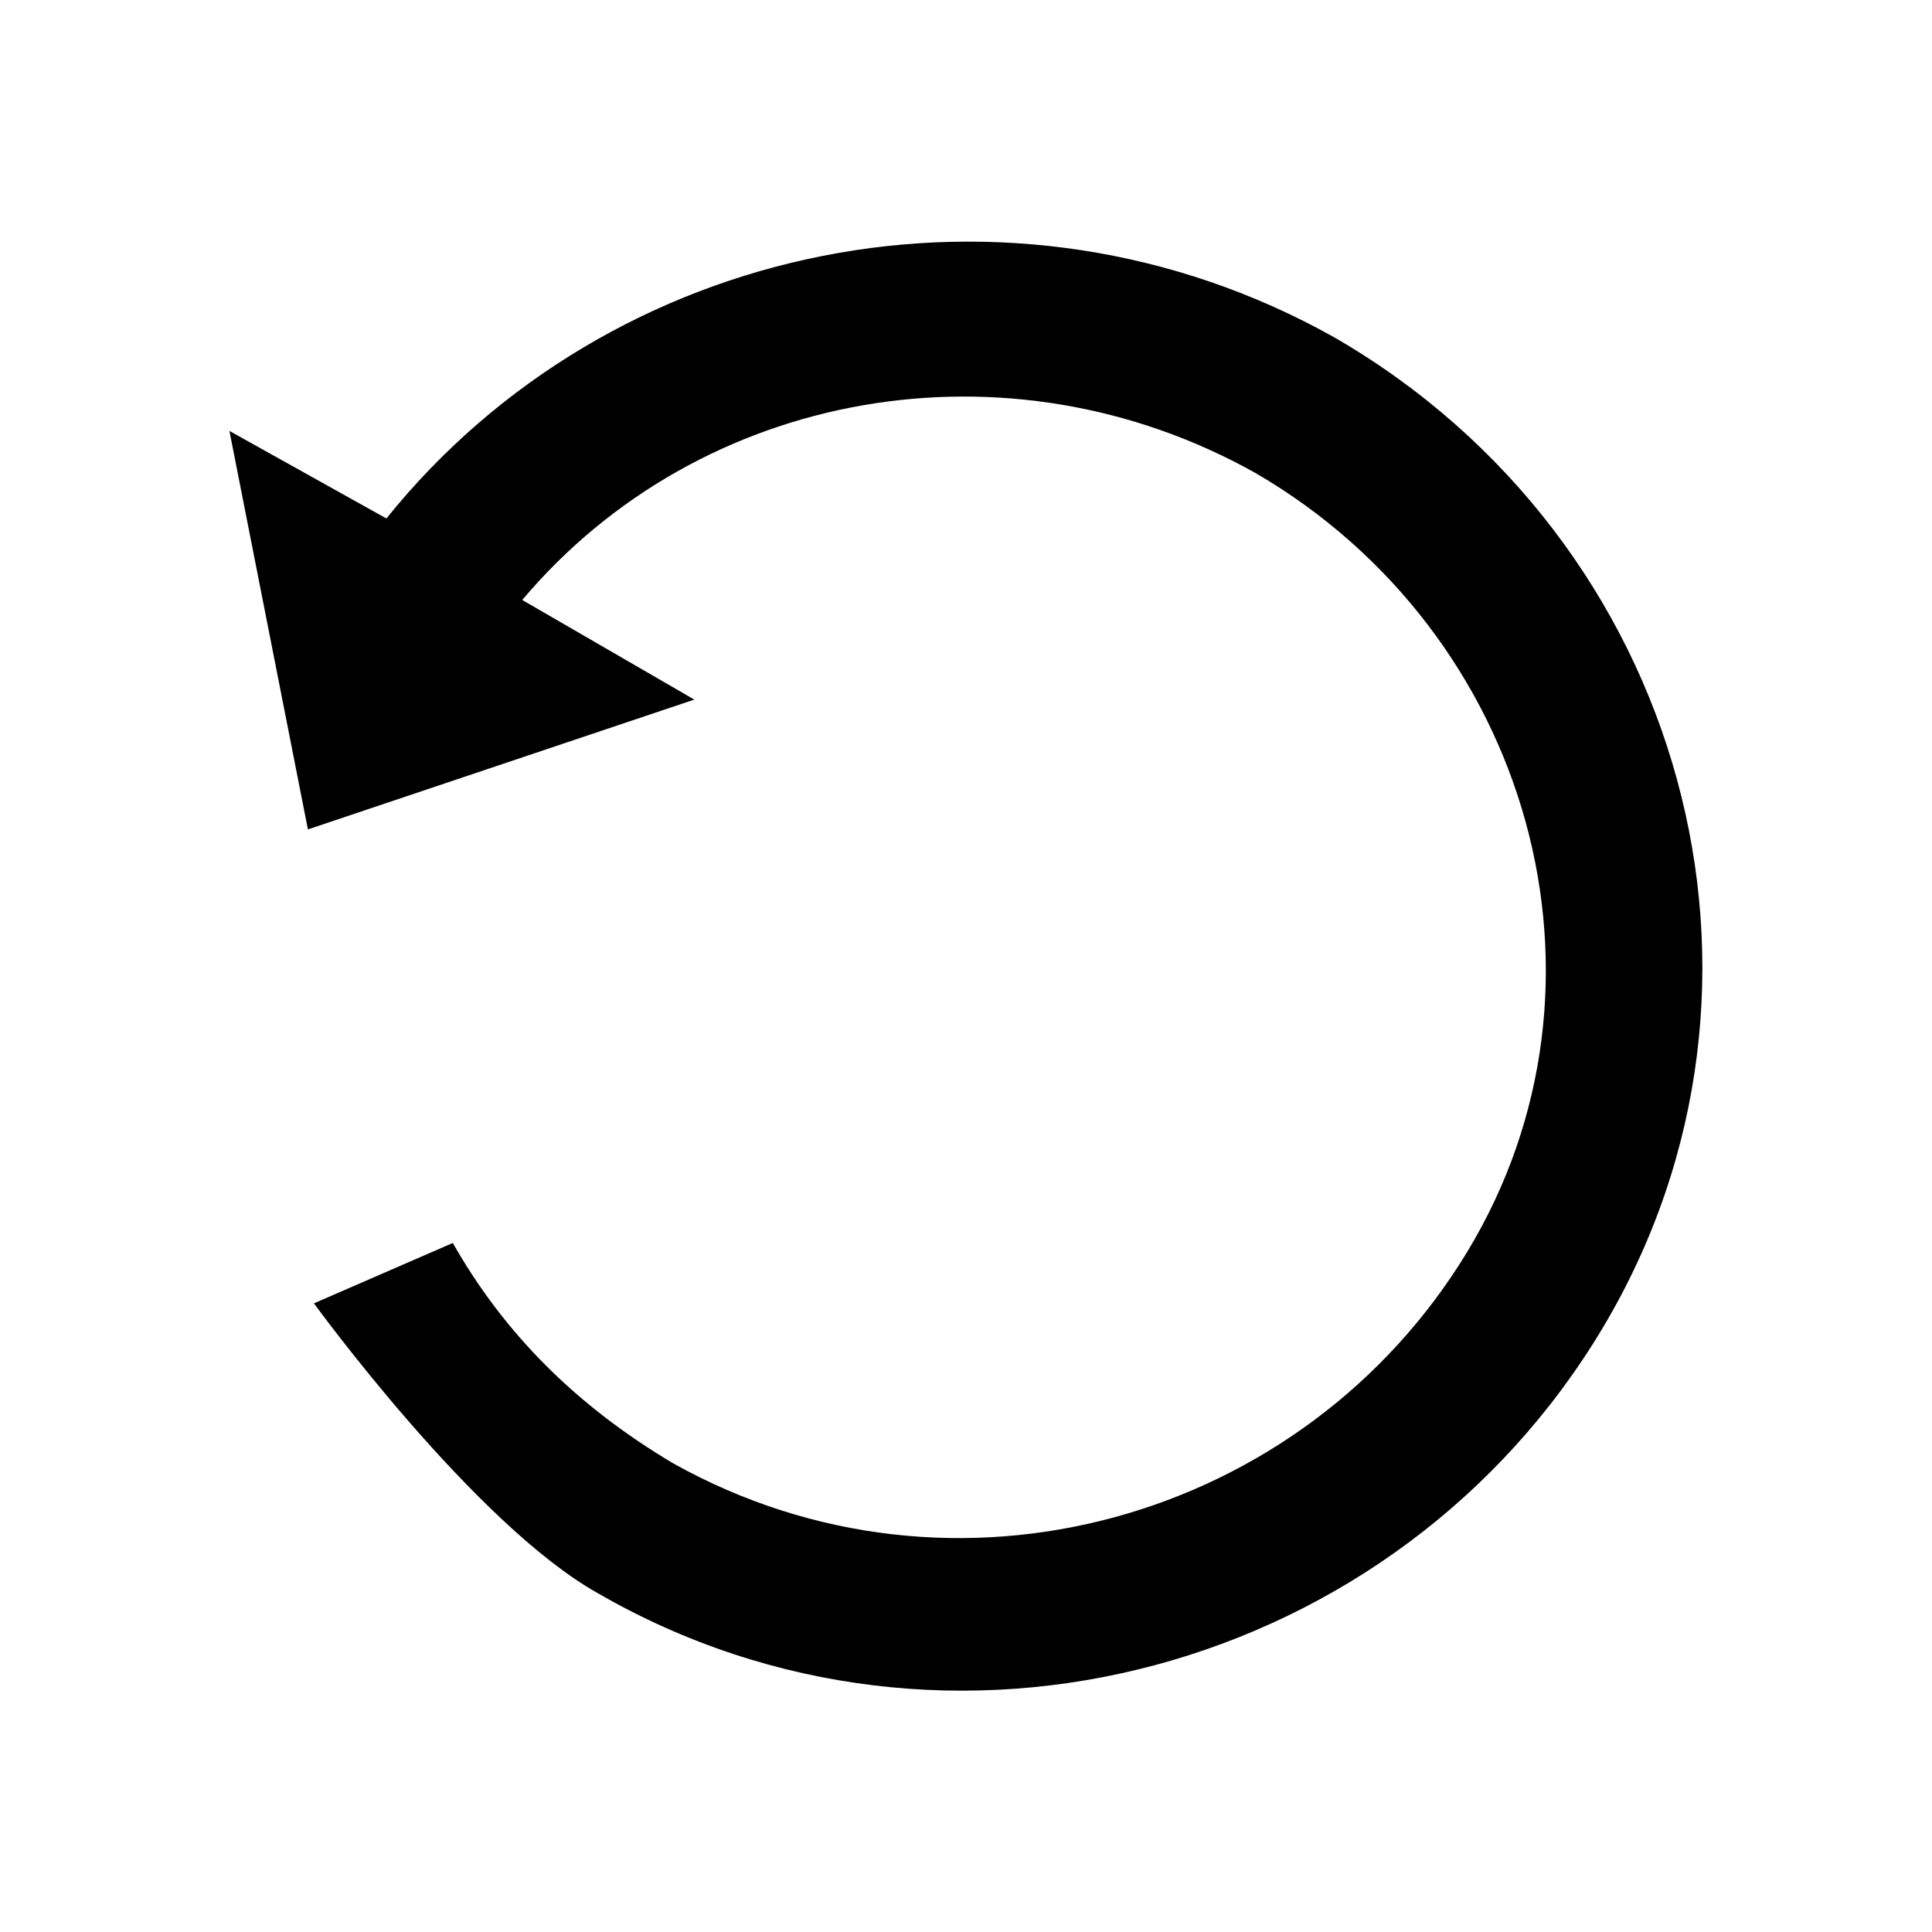
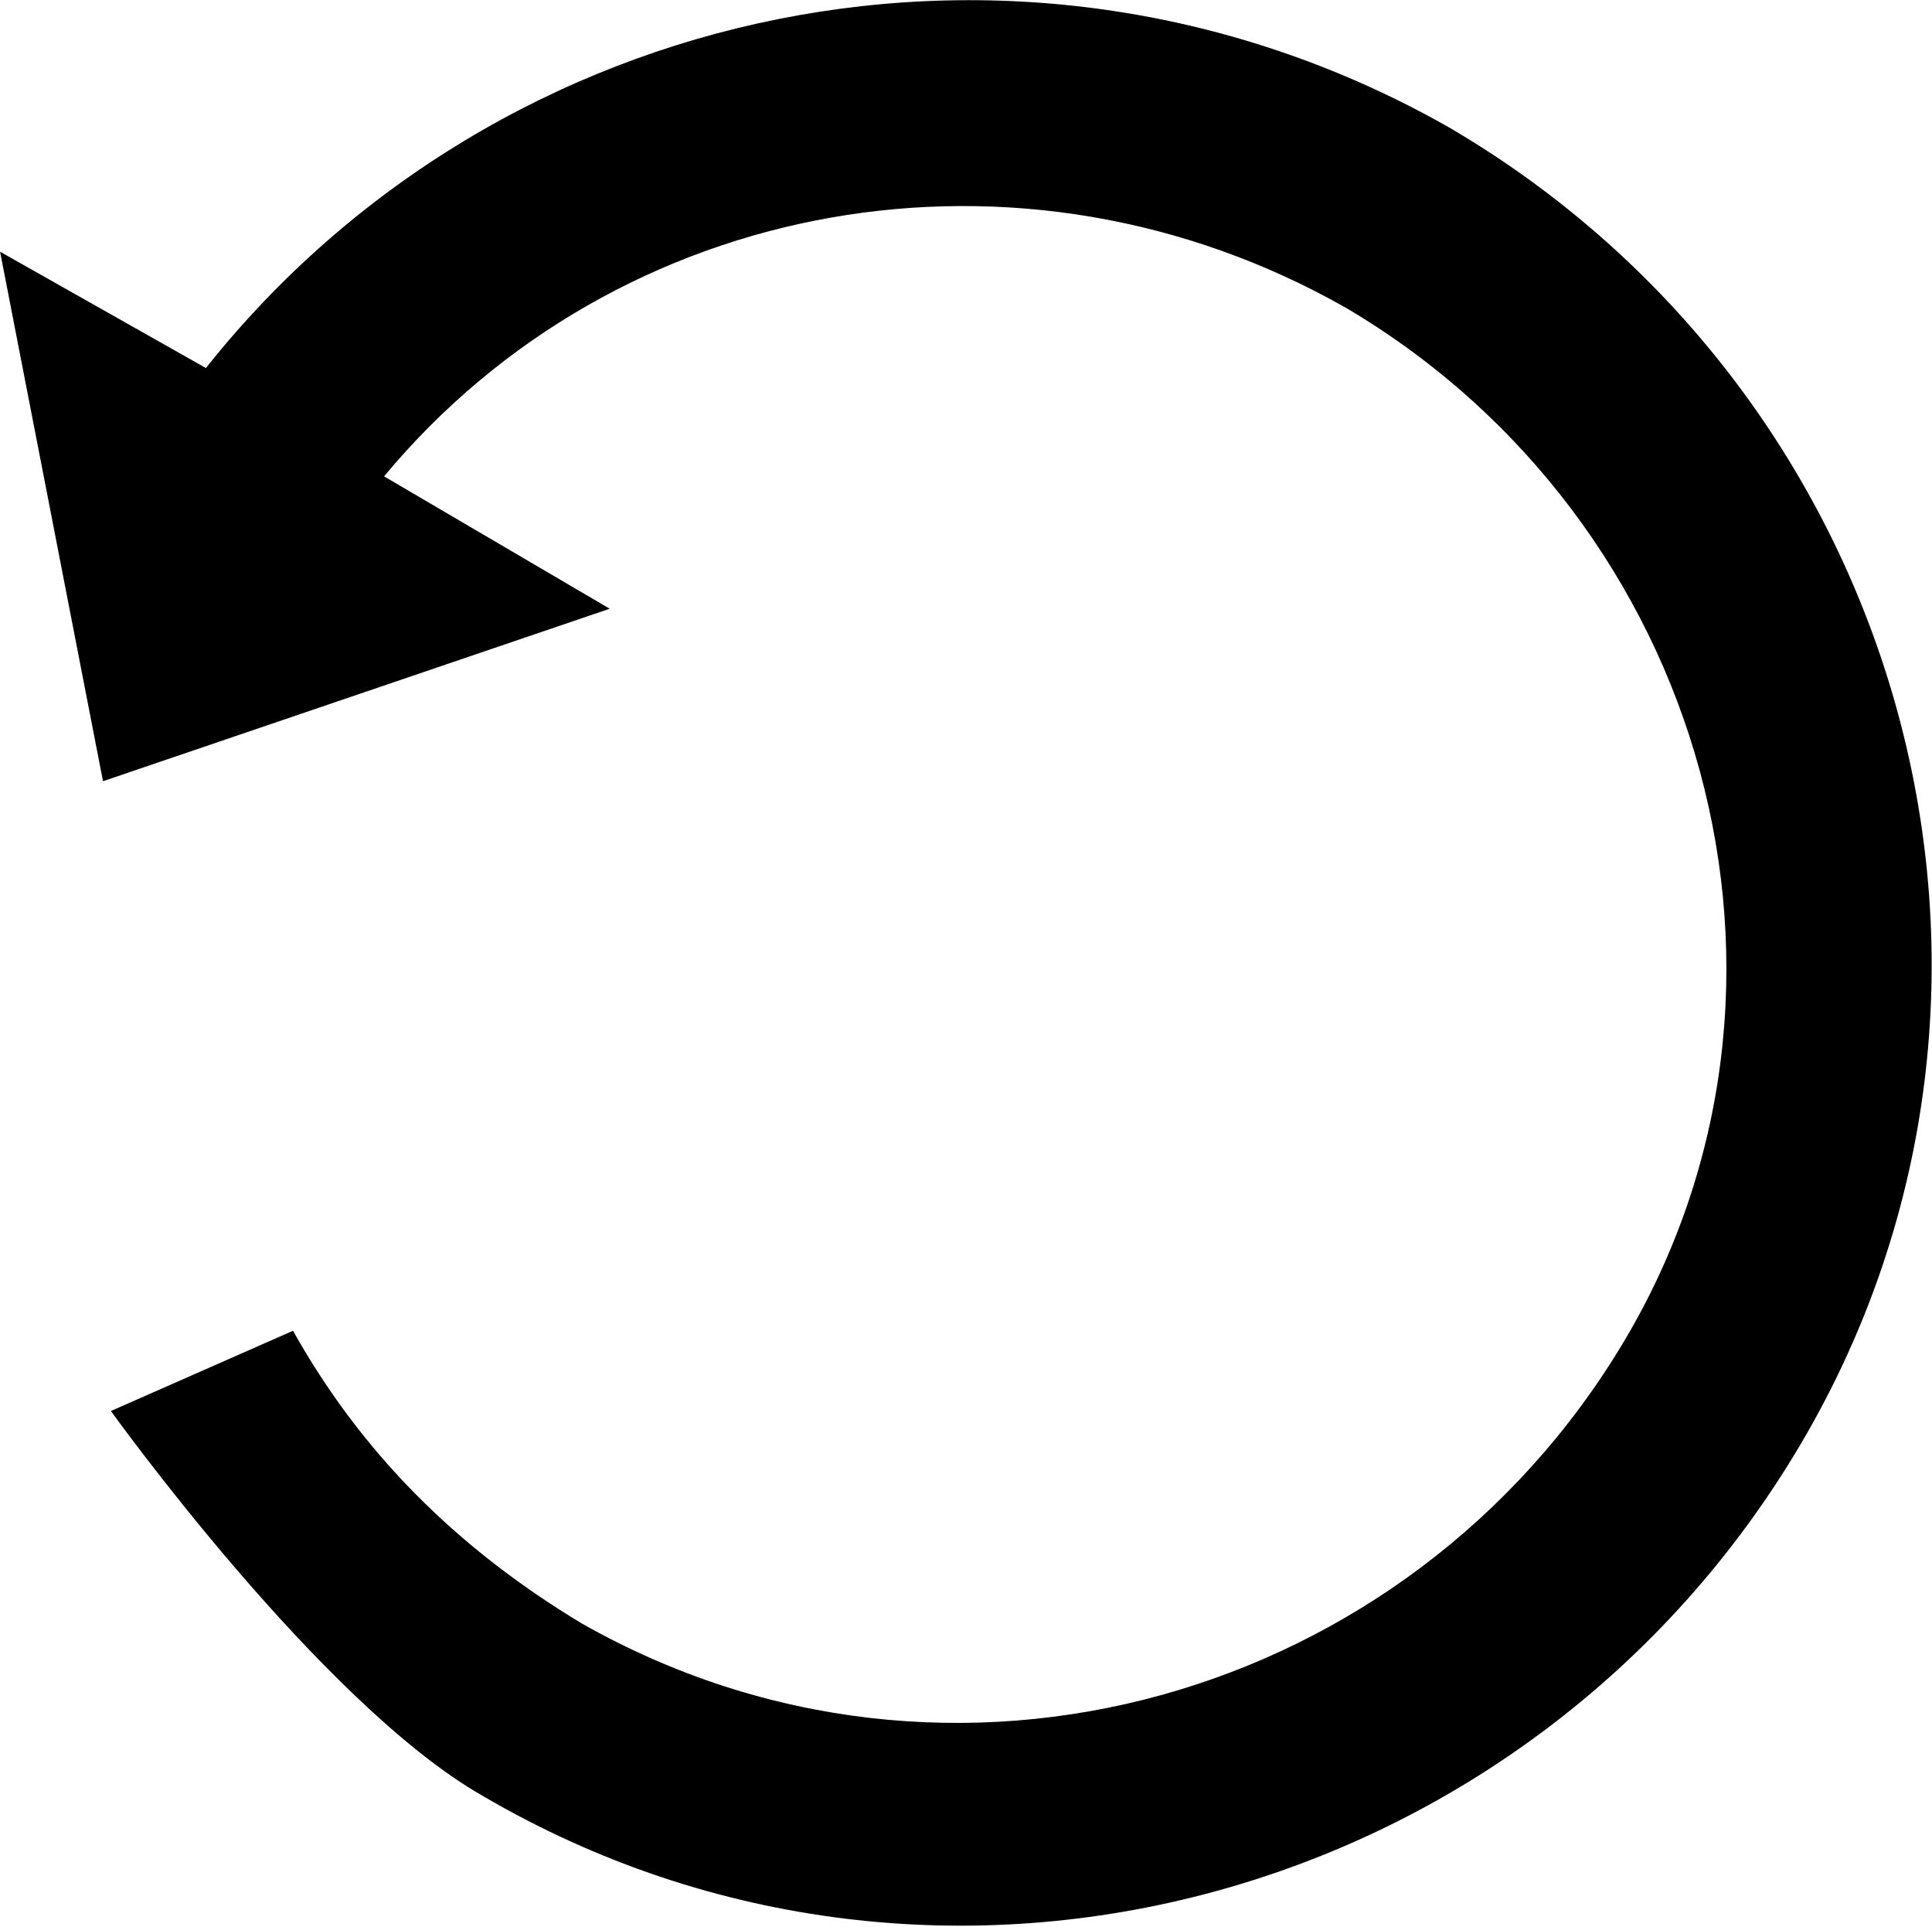
- <svg xmlns="http://www.w3.org/2000/svg" version="1.1" id="레이어_1" x="0px" y="0px" viewBox="0 0 512 512" style="enable-background:new 0 0 512 512;" xml:space="preserve">
-   <g>
-     <g>
-       <path d="M353.6,89.4c-85.6-48-192-25.6-251.2,48l-41.6-23.2l20.8,105.6L184,185.4L138.4,159c47.2-56,128.8-70.4,194.4-33.6    c72.8,42.4,99.2,135.2,56,206.4s-136,97.6-210.4,56c-25.6-15.2-44.8-34.4-58.4-58.4l-36.8,16c0,0,42.4,58.4,75.2,76.8    c92.8,53.6,212,20.8,266.4-70.4S446.4,143,353.6,89.4z" />
+ <svg xmlns="http://www.w3.org/2000/svg" width="993px" height="990px" viewBox="0 0 993 990" version="1.1">
+   <defs />
+   <g id="Page-1" stroke="none" stroke-width="1" fill="none" fill-rule="evenodd">
+     <g id="Artboard-1" transform="translate(-16, -13)" fill="#000000">
+       <g id="undo" transform="translate(14, 13)">
+         <path d="M746.733,65.446 C529.02,-58.232 258.406,-0.515 107.839,189.124 L2.035,129.346 L54.937,401.438 L315.378,312.802 L199.4,244.779 C319.447,100.488 526.986,63.385 693.831,158.205 C878.988,267.454 946.133,506.564 836.259,690.02 C726.386,873.475 490.361,941.498 301.135,834.311 C236.024,795.146 187.192,745.675 152.602,683.836 L59.006,725.062 C59.006,725.062 166.845,875.537 250.267,922.946 C486.292,1061.054 789.461,976.54 927.82,741.552 C1066.18,506.564 982.757,203.553 746.733,65.446 L746.733,65.446 Z" id="Shape" />
+       </g>
    </g>
  </g>
</svg>
